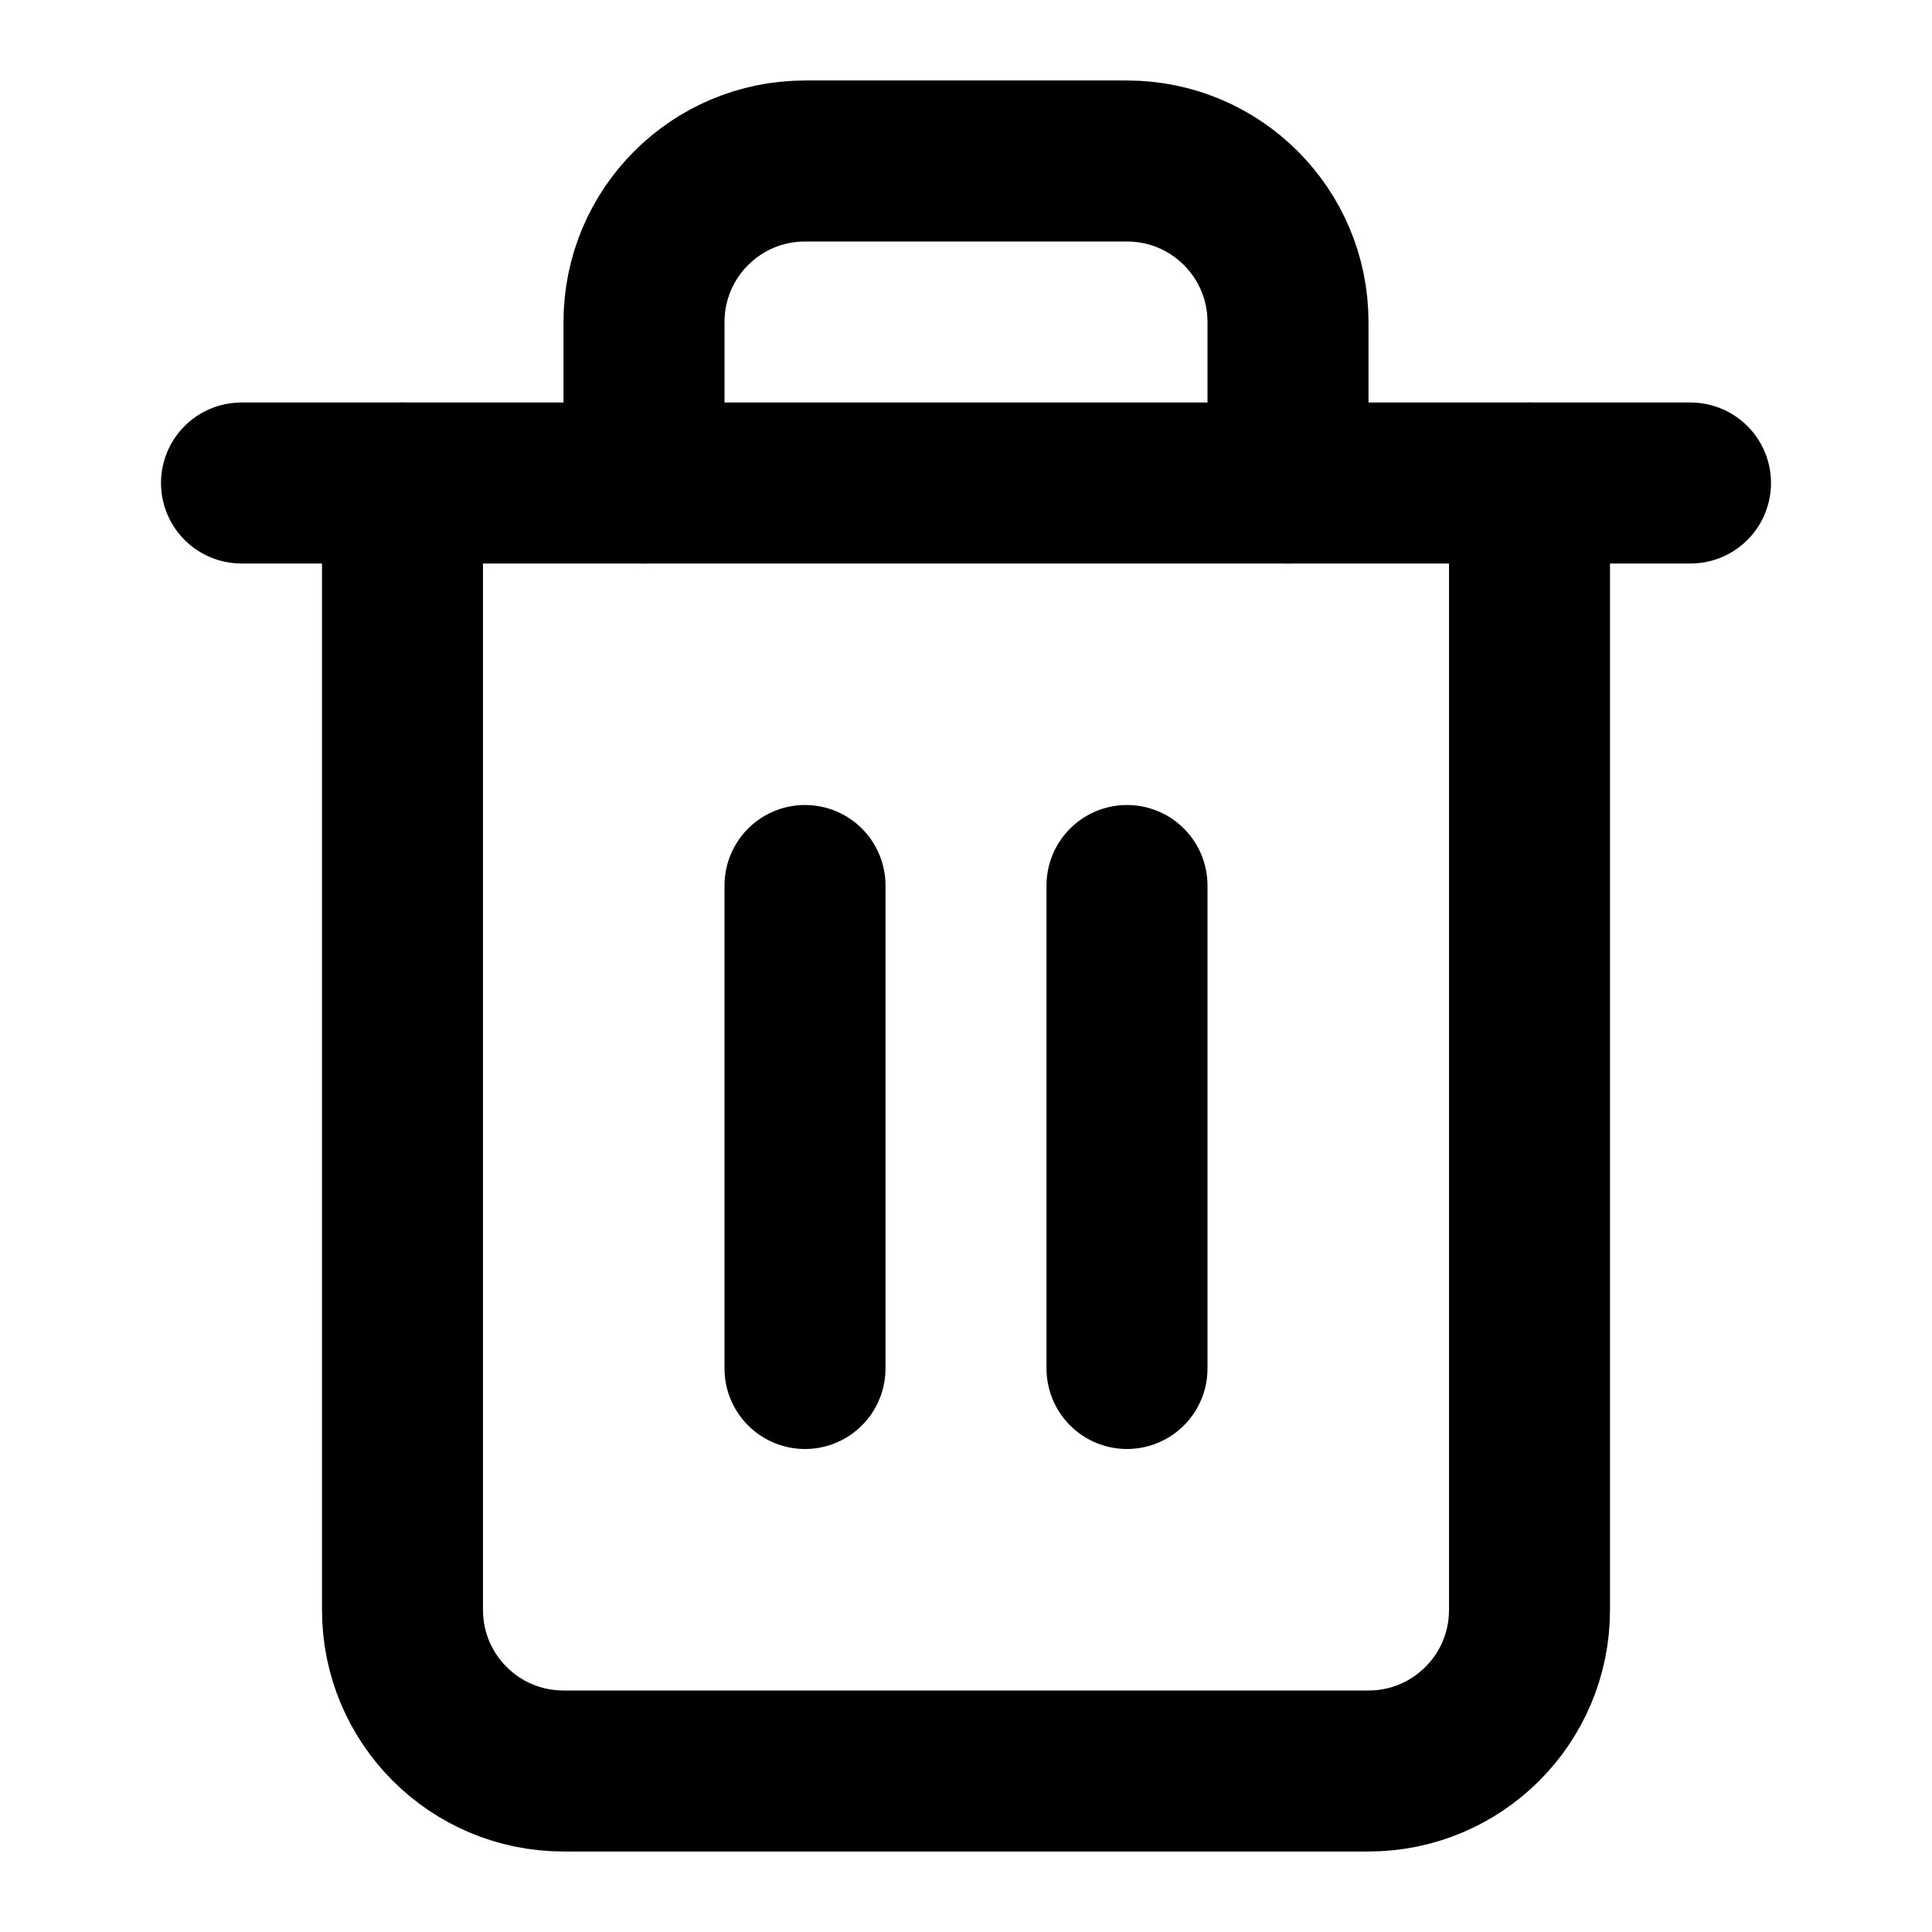
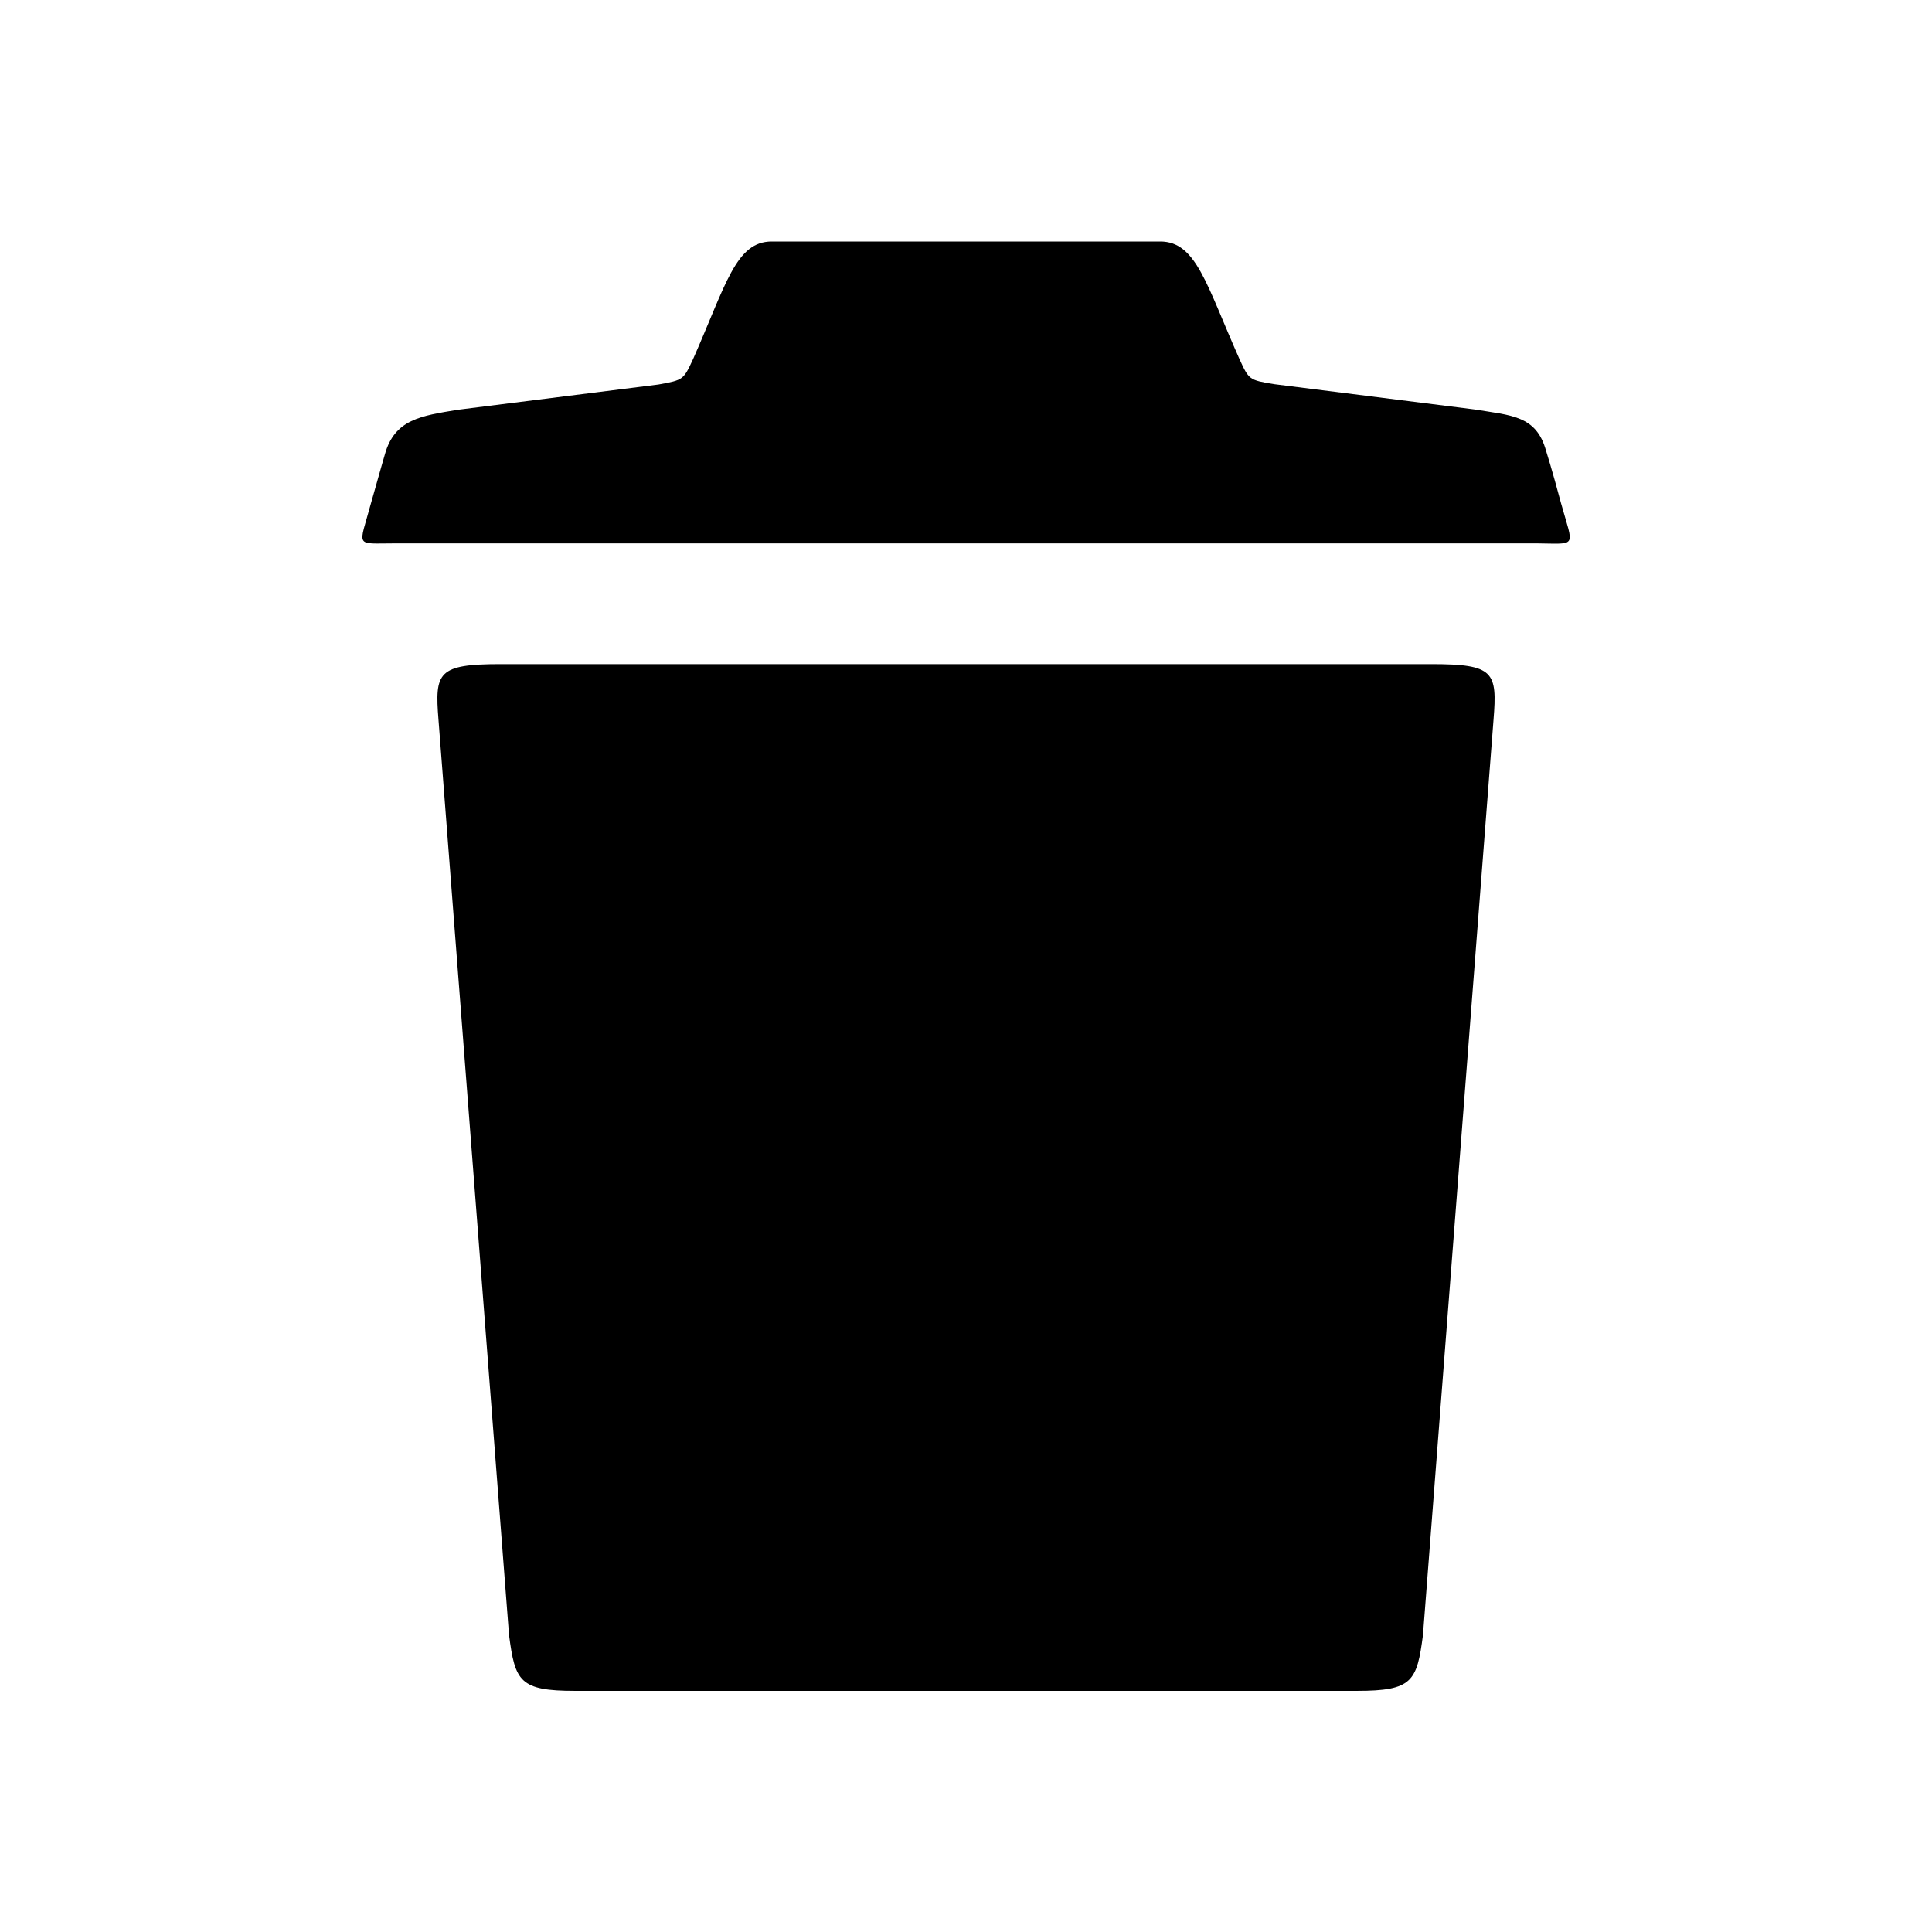
- <svg xmlns="http://www.w3.org/2000/svg" fill="none" height="24" stroke="#000" stroke-linecap="round" stroke-linejoin="round" stroke-width="2" viewBox="0 0 24 24" width="24">
-   <polyline points="3 6 5 6 21 6" />
-   <path d="M19 6v14a2 2 0 0 1-2 2H7a2 2 0 0 1-2-2V6m3 0V4a2 2 0 0 1 2-2h4a2 2 0 0 1 2 2v2" />
-   <line x1="10" x2="10" y1="11" y2="17" />
-   <line x1="14" x2="14" y1="11" y2="17" />
+ <svg xmlns="http://www.w3.org/2000/svg" height="512px" id="Layer_1" style="enable-background:new 0 0 512 512;" version="1.1" viewBox="0 0 512 512" width="512px" xml:space="preserve">
+   <g>
+     <path d="M413.7,133.4c-2.4-9-4-14-4-14c-2.6-9.3-9.2-9.3-19-10.9l-53.1-6.7c-6.6-1.1-6.6-1.1-9.2-6.8c-8.7-19.6-11.4-31-20.9-31   h-103c-9.5,0-12.1,11.4-20.8,31.1c-2.6,5.6-2.6,5.6-9.2,6.8l-53.2,6.7c-9.7,1.6-16.7,2.5-19.3,11.8c0,0-1.2,4.1-3.7,13   c-3.2,11.9-4.5,10.6,6.5,10.6h302.4C418.2,144.1,417,145.3,413.7,133.4z" />
+     <path d="M379.4,176H132.6c-16.6,0-17.4,2.2-16.4,14.7l18.7,242.6c1.6,12.3,2.8,14.8,17.5,14.8h207.2c14.7,0,15.9-2.5,17.5-14.8   l18.7-242.6C396.8,178.1,396,176,379.4,176z" />
+   </g>
</svg>
